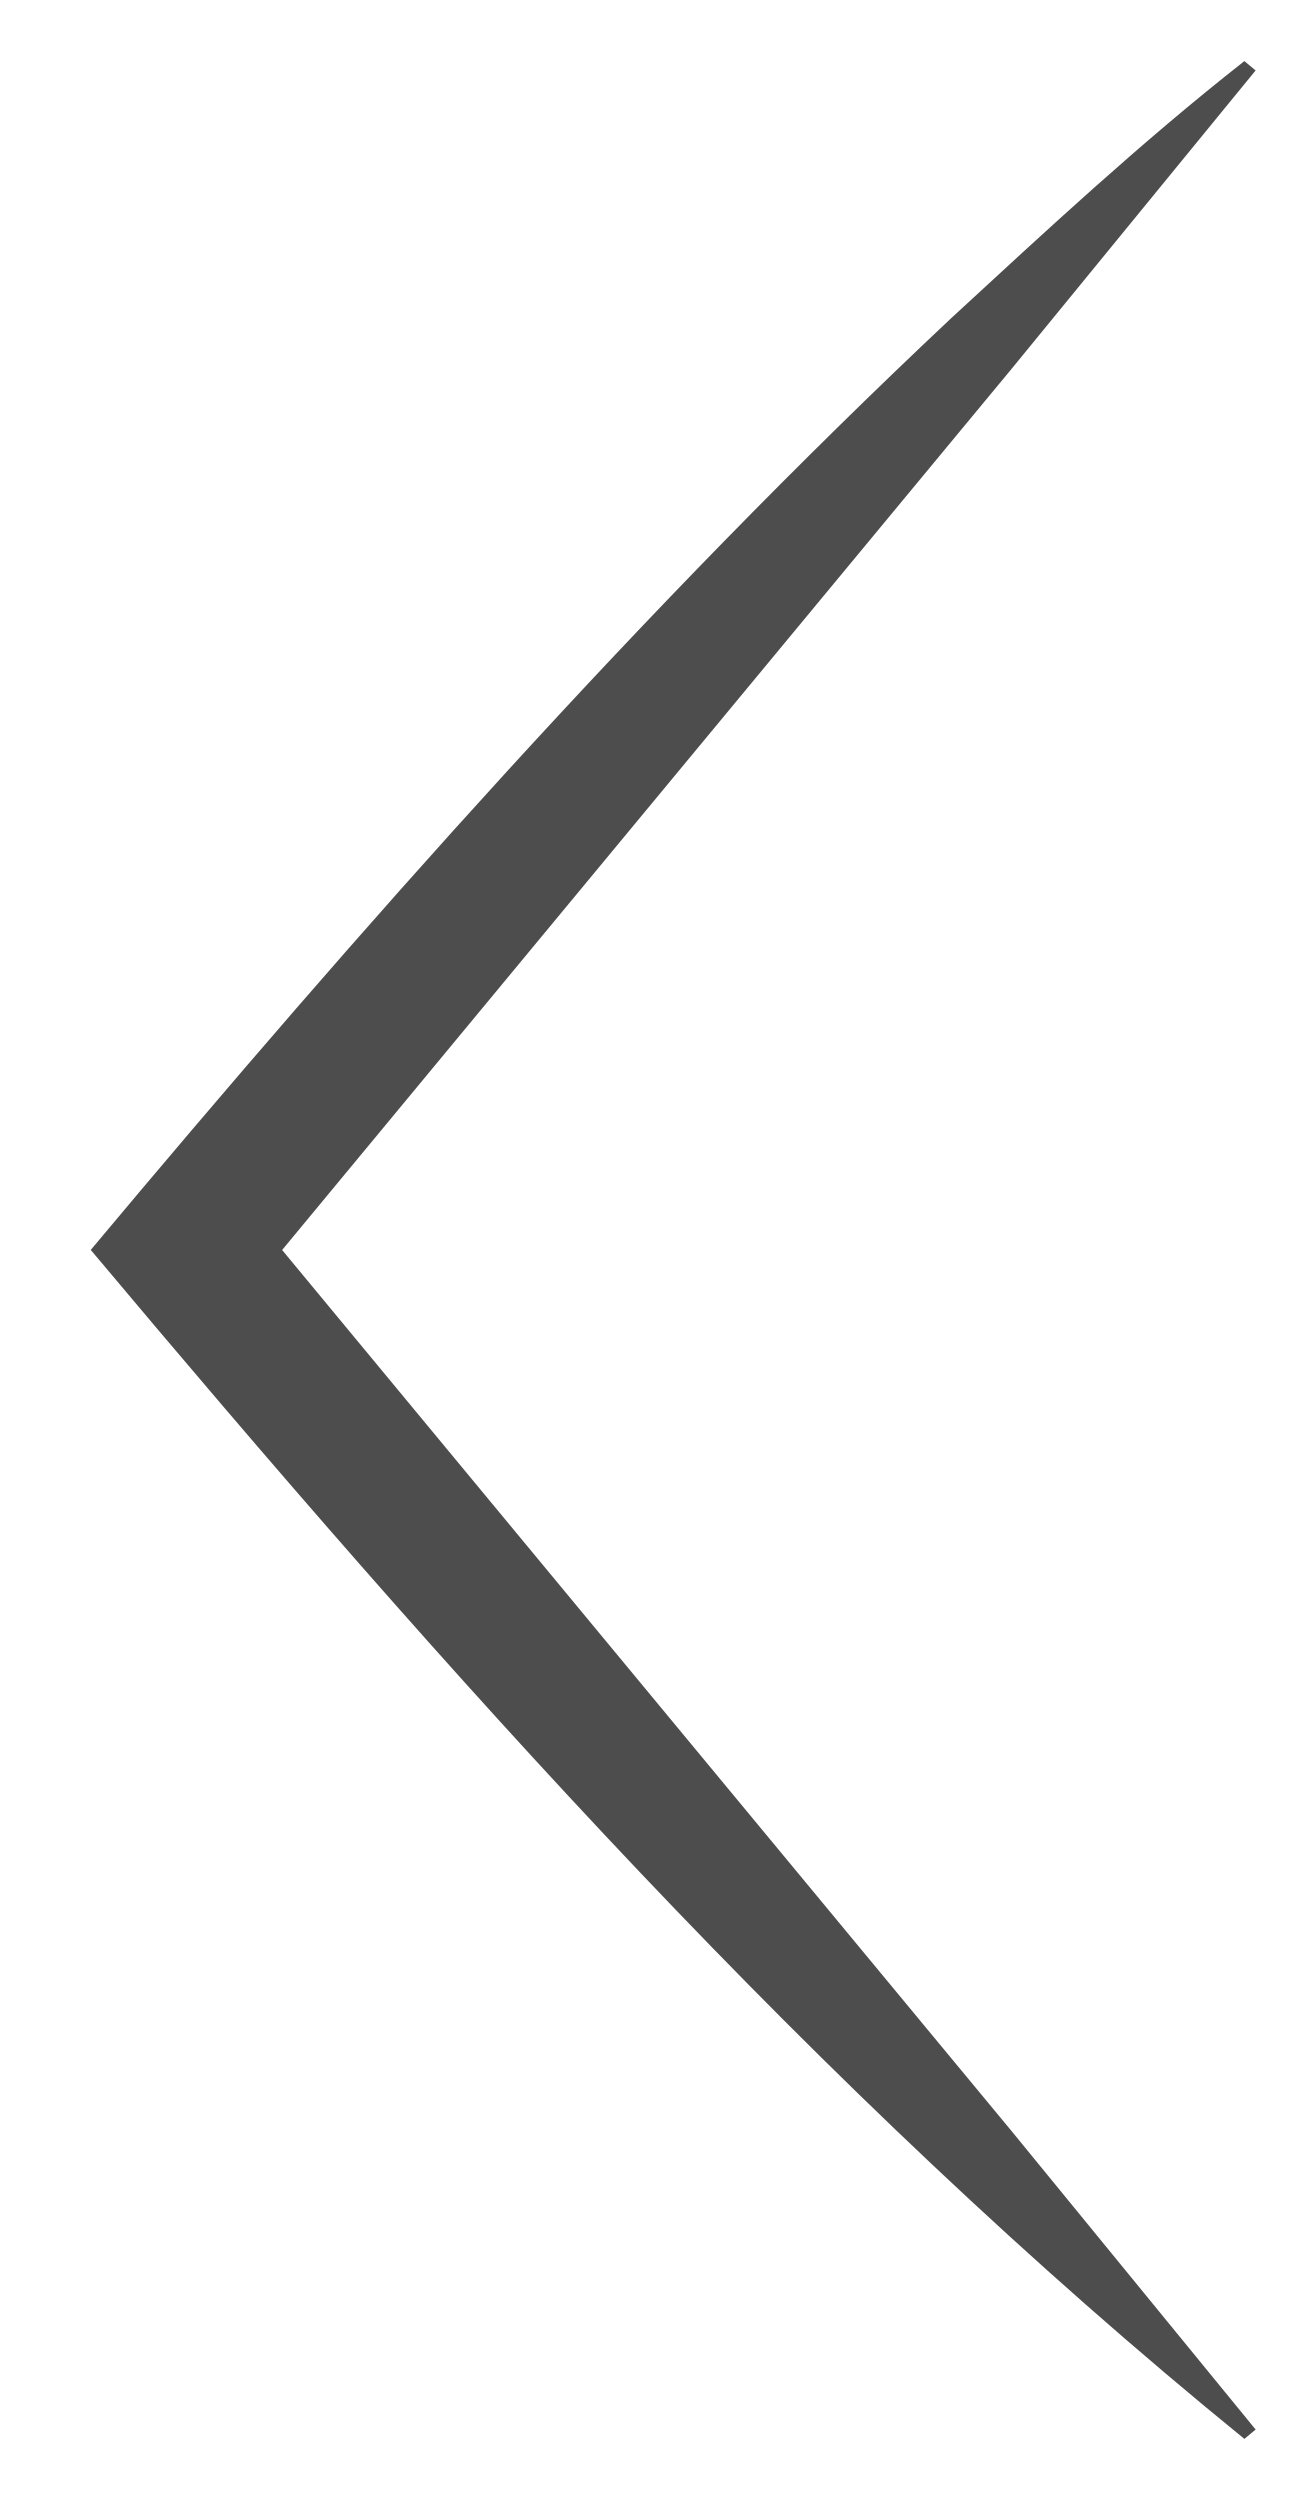
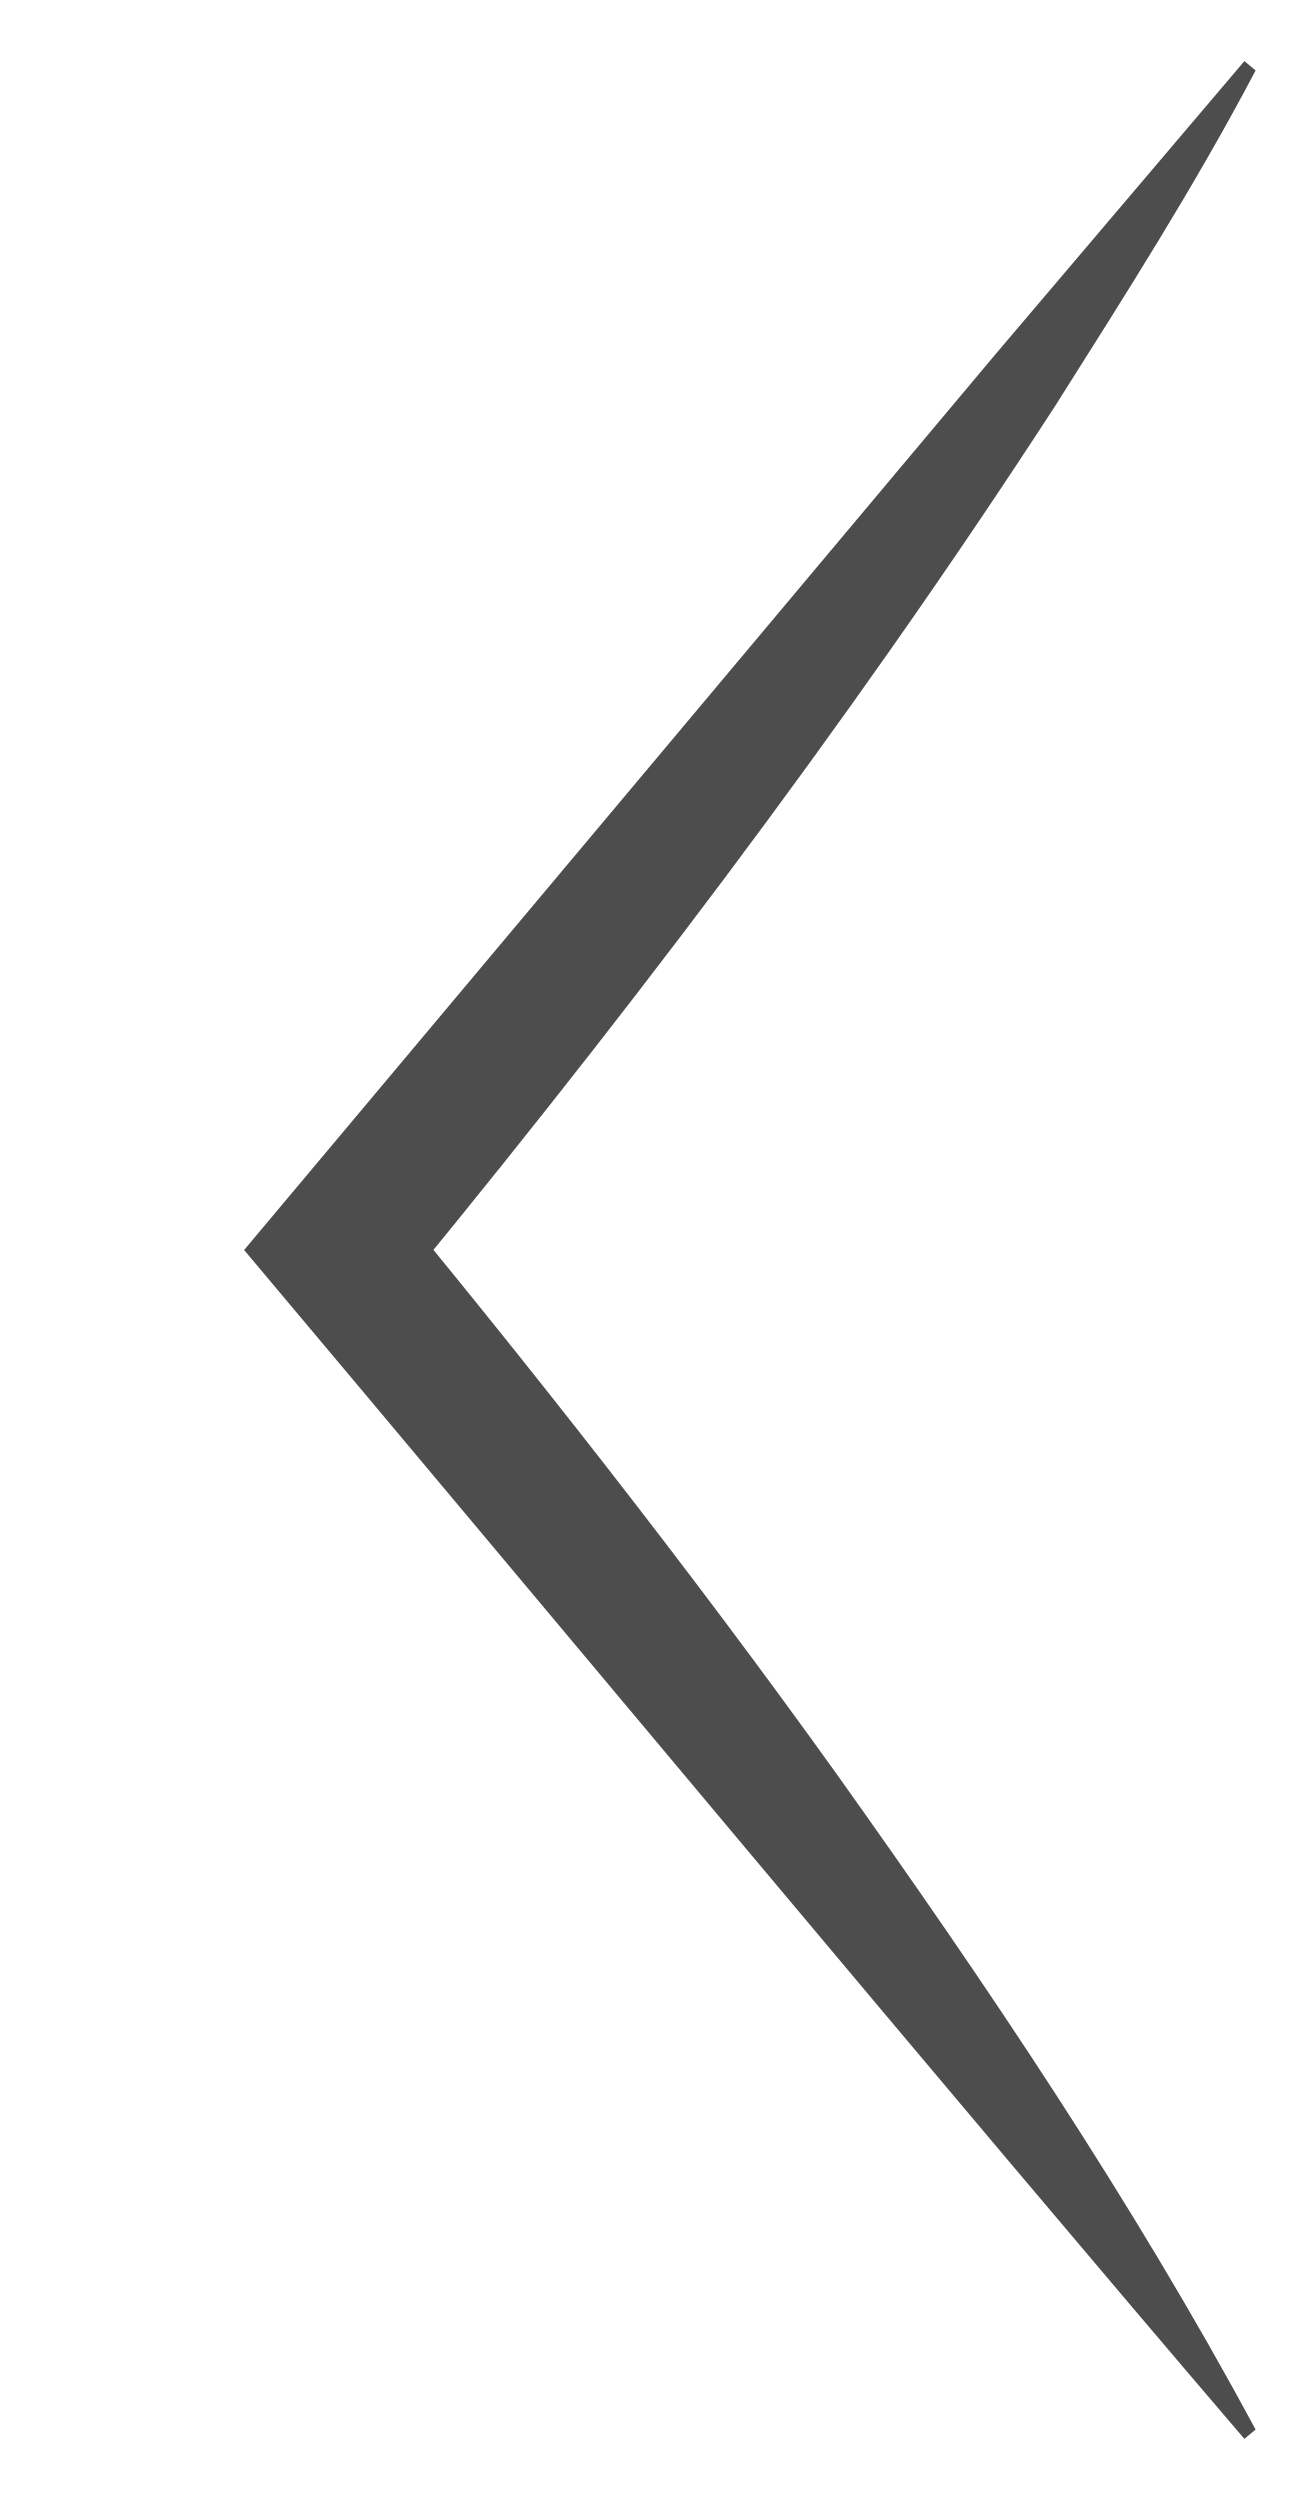
<svg xmlns="http://www.w3.org/2000/svg" id="Layer_1" data-name="Layer 1" viewBox="0 0 90 171">
-   <path d="m85.116,166.82c-29.37-23.892-54.644-52.413-78.909-81.326,18.514-22.12,37.818-43.95,58.845-63.722,6.517-6.006,12.997-12.044,20.064-17.593,0,0,.768.64.768.64,0,0-16.688,20.406-16.688,20.406-10.611,12.823-39.434,47.635-50.428,60.914,0,0,0-1.279,0-1.279,11.11,13.414,39.686,47.931,50.43,60.913,0,0,16.687,20.407,16.687,20.407l-.768.64h0Z" style="fill: #4d4d4d;" />
+   <path d="m85.116,166.82c-19.111-22.336-48.737-57.922-67.883-80.681 0.0 0-.536-.639-.536-.639l.536-.64c11.198-13.348,39.984-47.676,50.821-60.586,0,0,17.062-20.094,17.062-20.094,0,0,.768.64.768.64-4.183,7.951-8.953,15.414-13.686,22.907-14.327,22.099-30.487,43.252-47.286,63.532 0.0 0.0 0-11.52 0-11.52,11.06,13.323,22.293,27.61,32.356,41.661,10.286,14.442,20.161,29.092,28.616,44.779-0.0 0-.768.64-.768.64h0Z" style="fill: #4d4d4d;" />
</svg>
